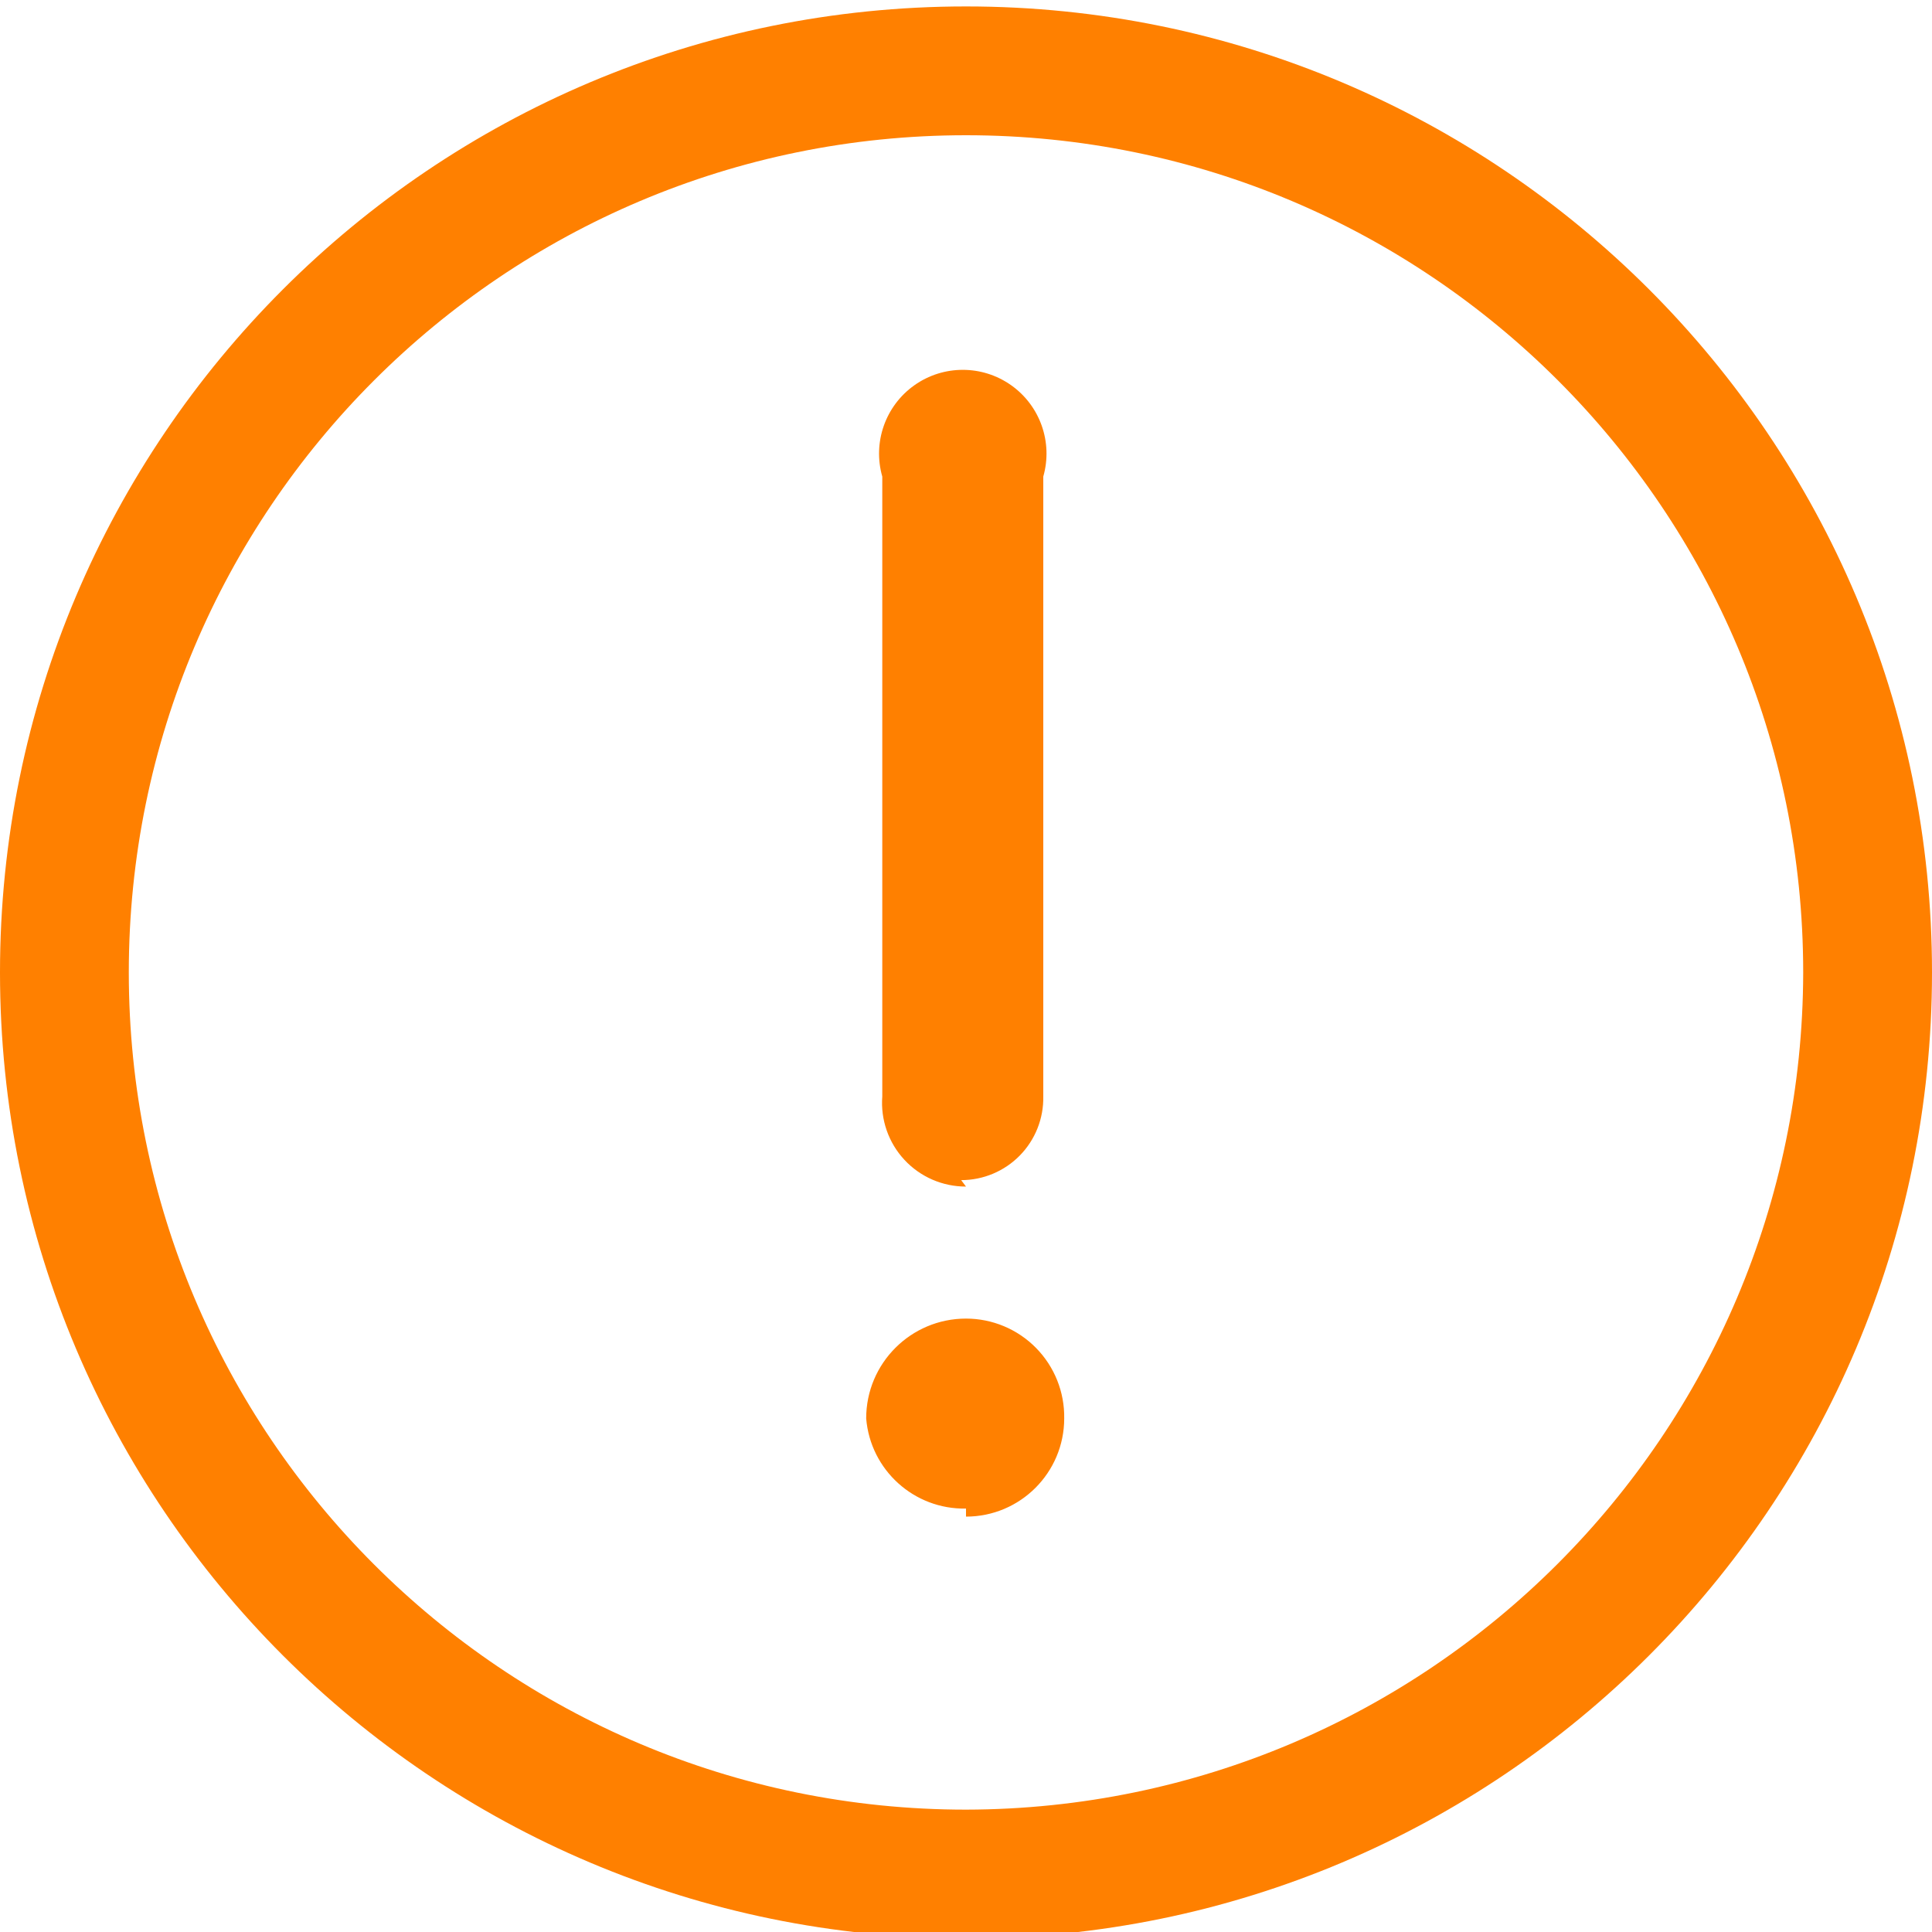
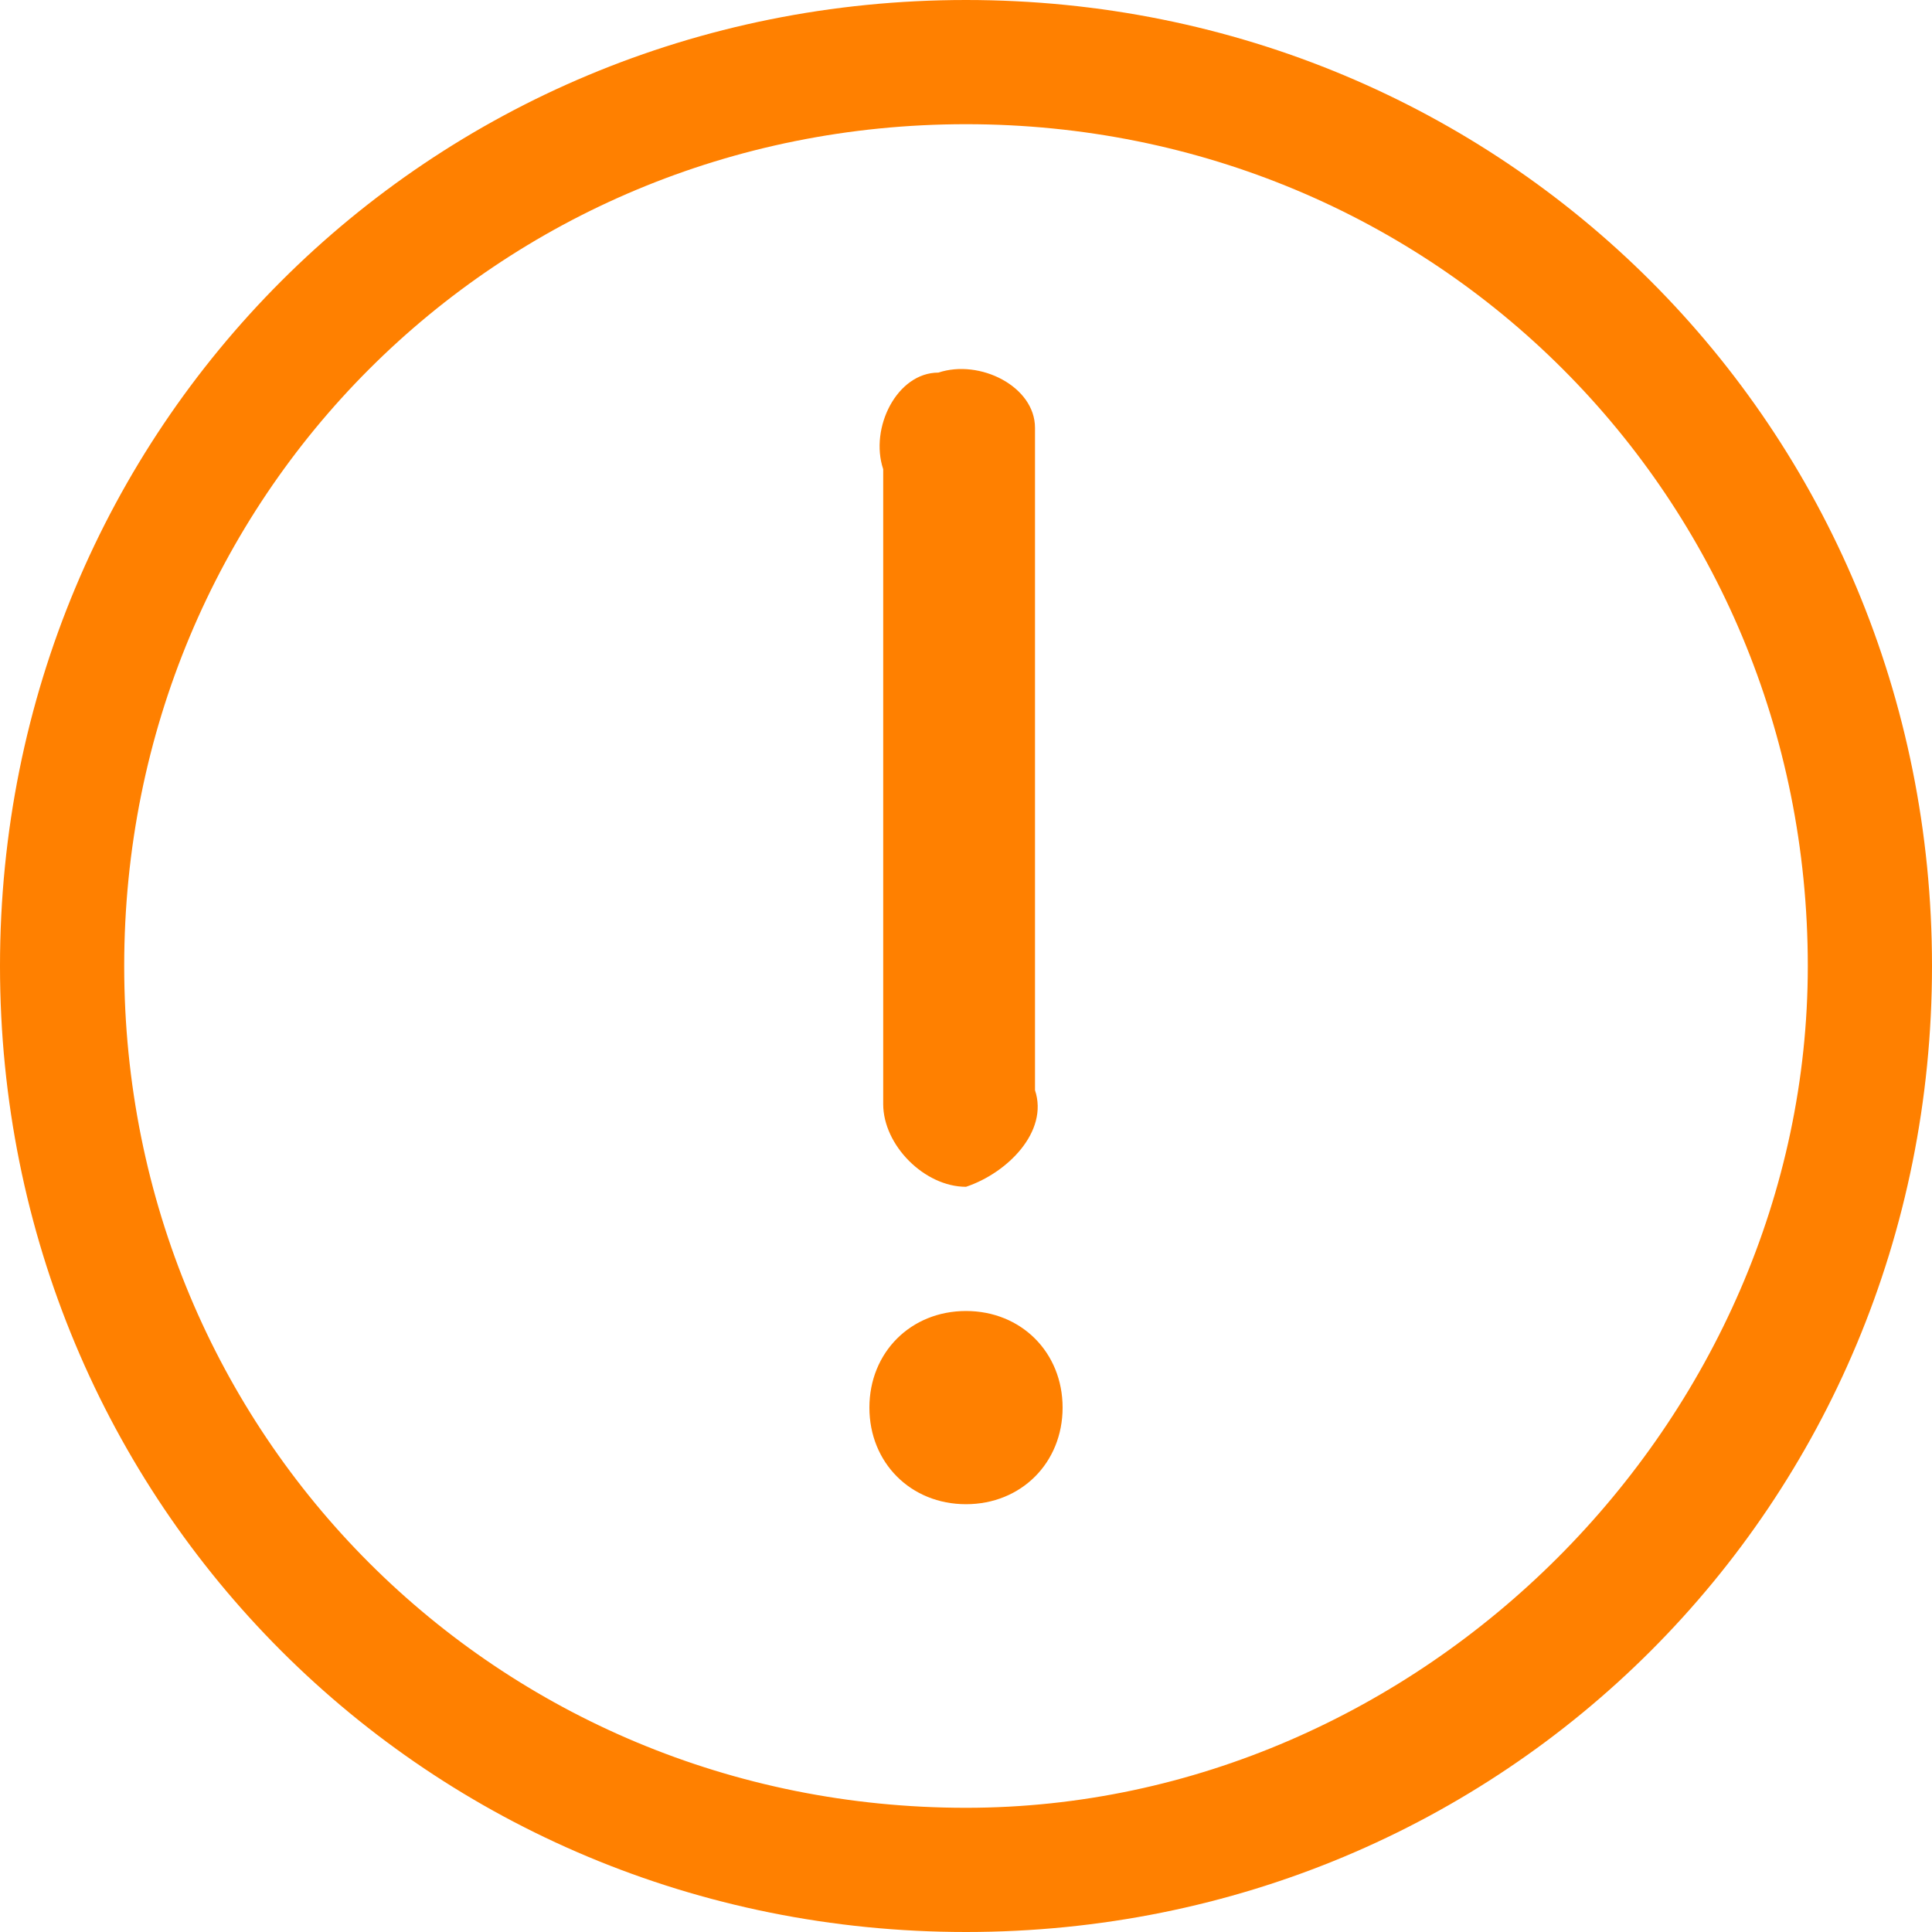
- <svg xmlns="http://www.w3.org/2000/svg" id="图层_1" data-name="图层 1" viewBox="0 0 12 12">
-   <defs>
-     <style>.cls-1{fill:#ff8000;}</style>
-   </defs>
-   <path class="cls-1" d="M9.18,13.56A.61.61,0,0,1,8.56,13a.62.62,0,0,1,.62-.62.61.61,0,0,1,.61.62.61.61,0,0,1-.61.61Zm0-2A.52.52,0,0,1,8.66,11V7.15a.52.52,0,1,1,1,0V11a.51.51,0,0,1-.51.52Zm0-7.33a6,6,0,1,0,6,6,6,6,0,0,0-6-6Zm0,11.2a5.2,5.2,0,1,1,5.2-5.2,5.21,5.21,0,0,1-5.2,5.2Zm0,0" transform="translate(-3.18 -4.19)" />
+ <svg xmlns="http://www.w3.org/2000/svg" version="1.1" id="图层_1" x="0px" y="0px" viewBox="0 0 14 14" style="enable-background:new 0 0 14 14;" xml:space="preserve">
+   <style type="text/css">
+ 	.st0{fill:#FF8000;}
+ </style>
+   <path class="st0" d="M7,10.9c-0.4,0-0.7-0.3-0.7-0.7c0-0.4,0.3-0.7,0.7-0.7c0.4,0,0.7,0.3,0.7,0.7c0,0,0,0,0,0  C7.7,10.6,7.4,10.9,7,10.9L7,10.9z M7,8.6c-0.3,0-0.6-0.3-0.6-0.6c0,0,0,0,0,0V3.4C6.3,3.1,6.5,2.7,6.8,2.7c0.3-0.1,0.7,0.1,0.7,0.4  c0,0.1,0,0.2,0,0.3v4.5C7.6,8.2,7.3,8.5,7,8.6C7,8.5,7,8.5,7,8.6L7,8.6z M7,0C3.1,0,0,3.1,0,7s3.1,7,7,7s7-3.1,7-7S10.9,0,7,0z   M7,13.1c-3.4,0-6.1-2.7-6.1-6.1S3.6,0.9,7,0.9s6.1,2.7,6.1,6.1C13.1,10.3,10.3,13.1,7,13.1z" />
</svg>
